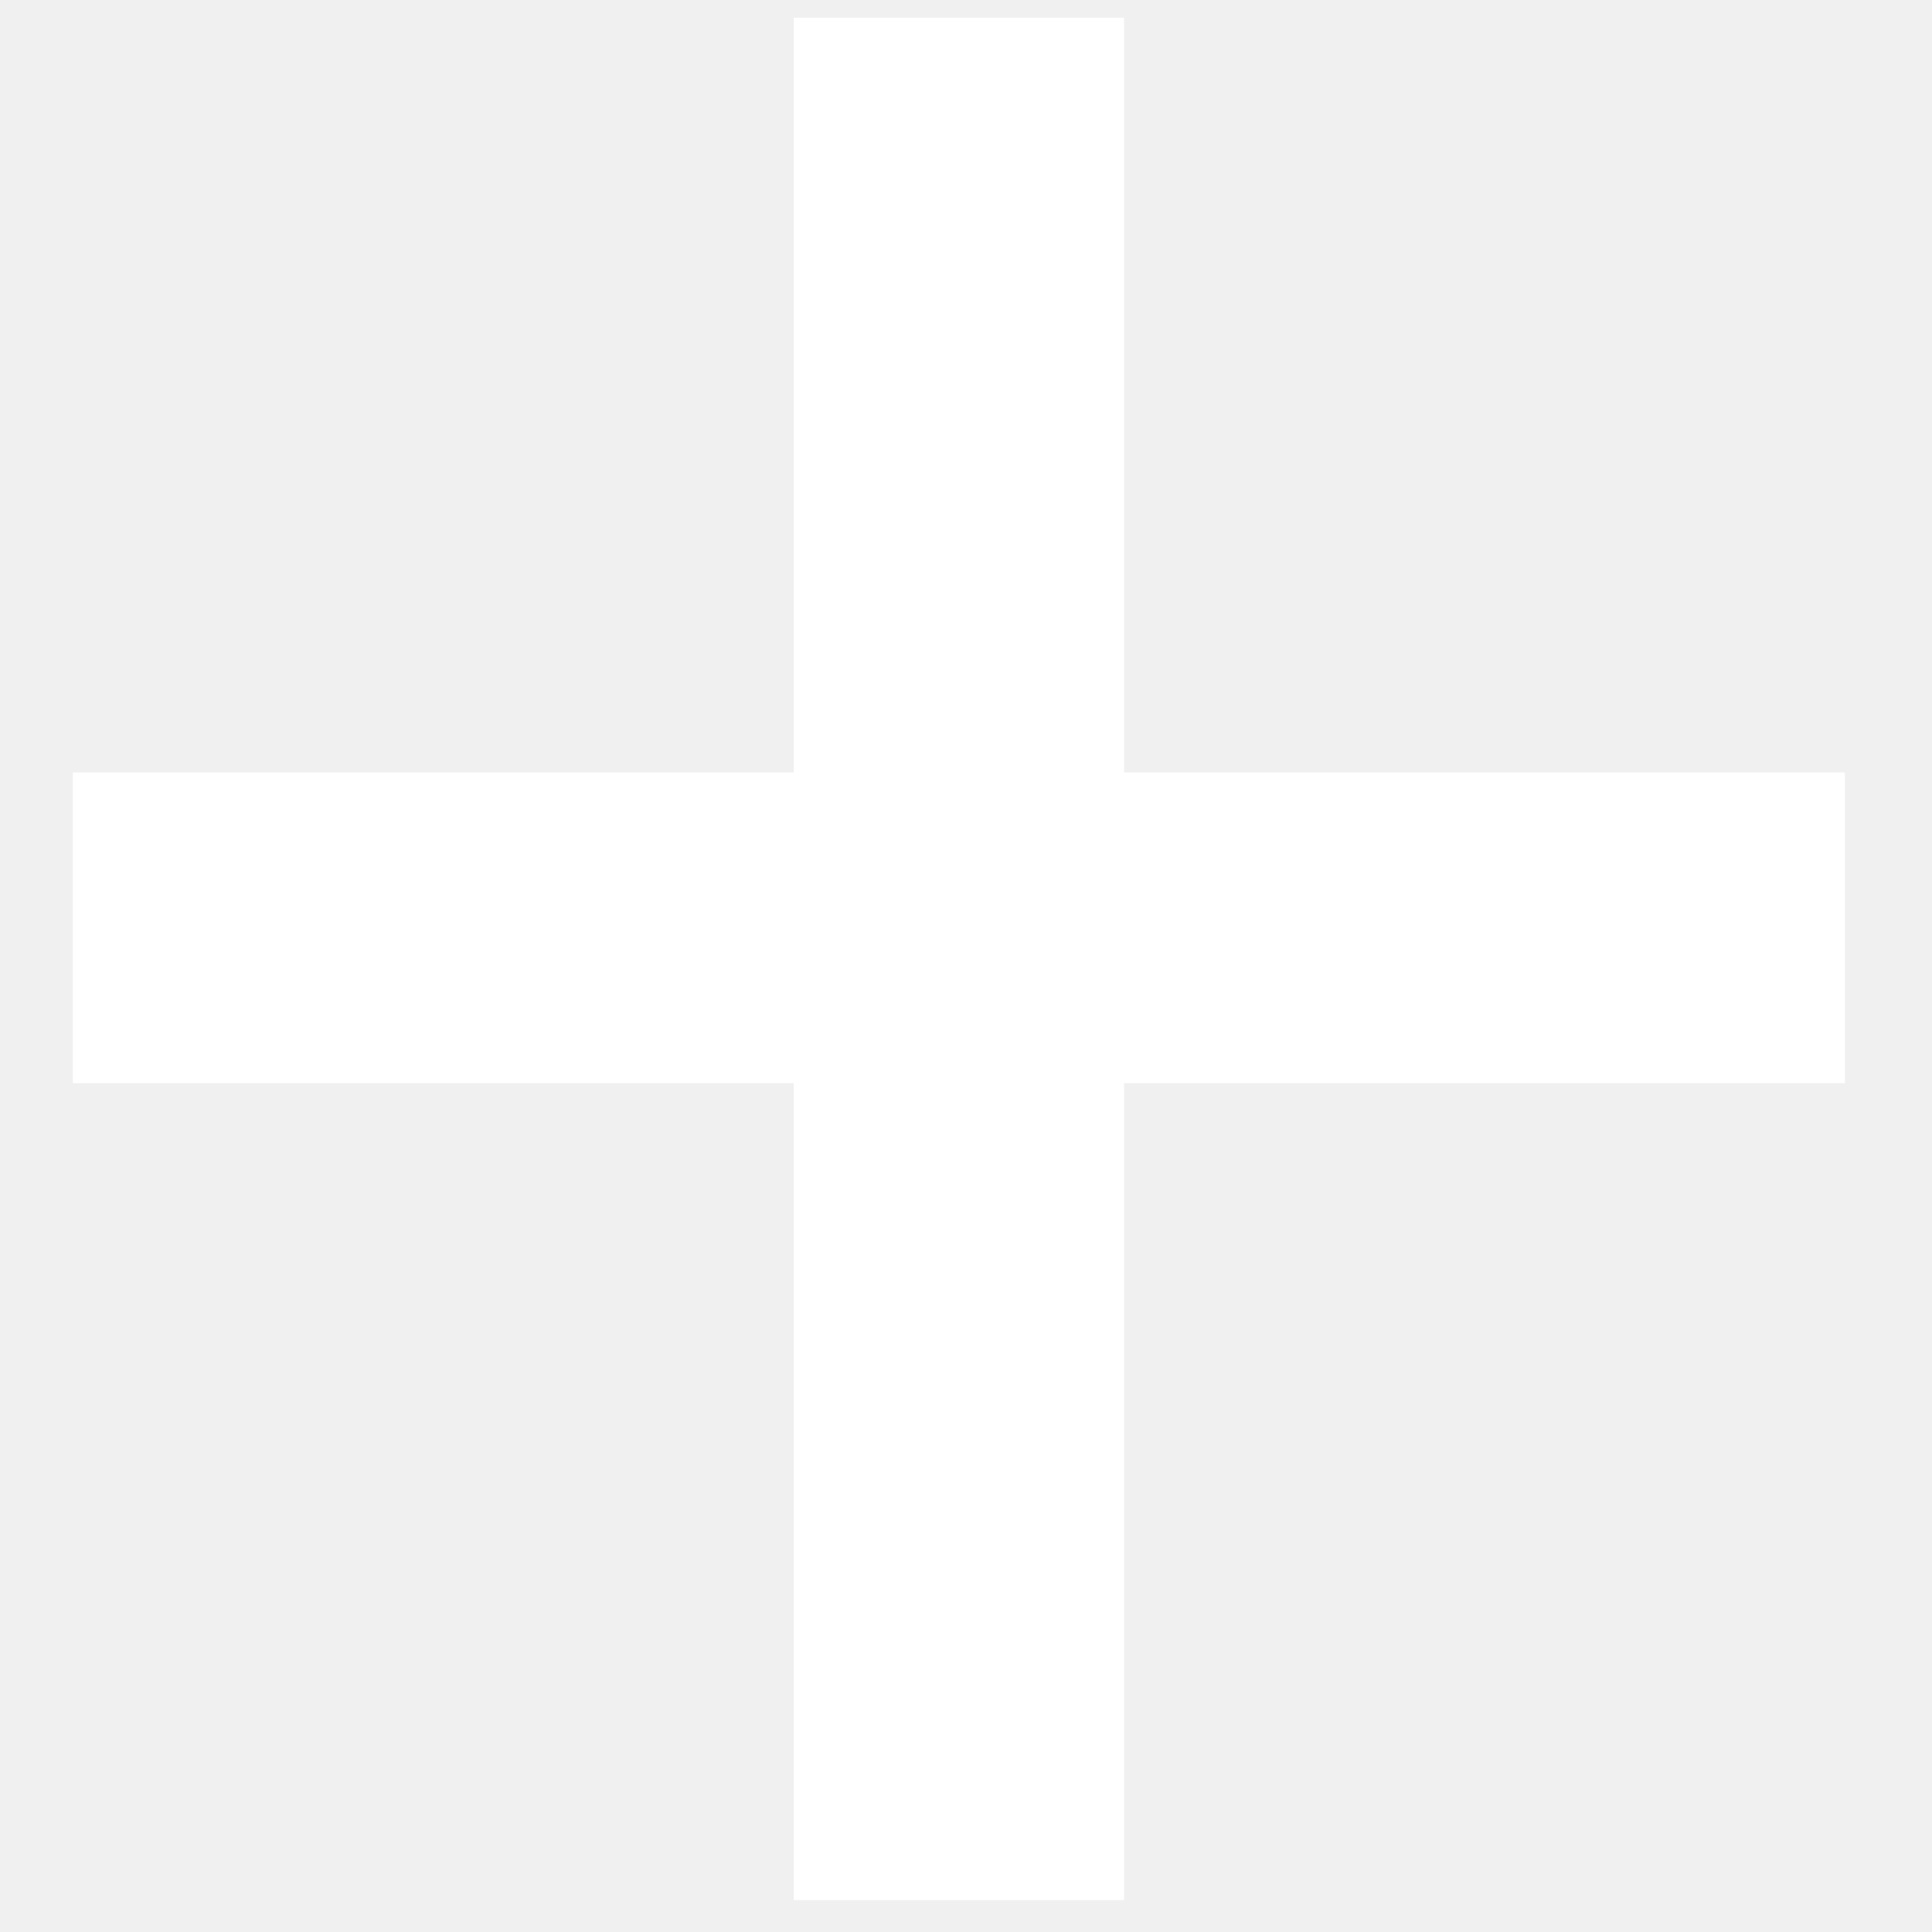
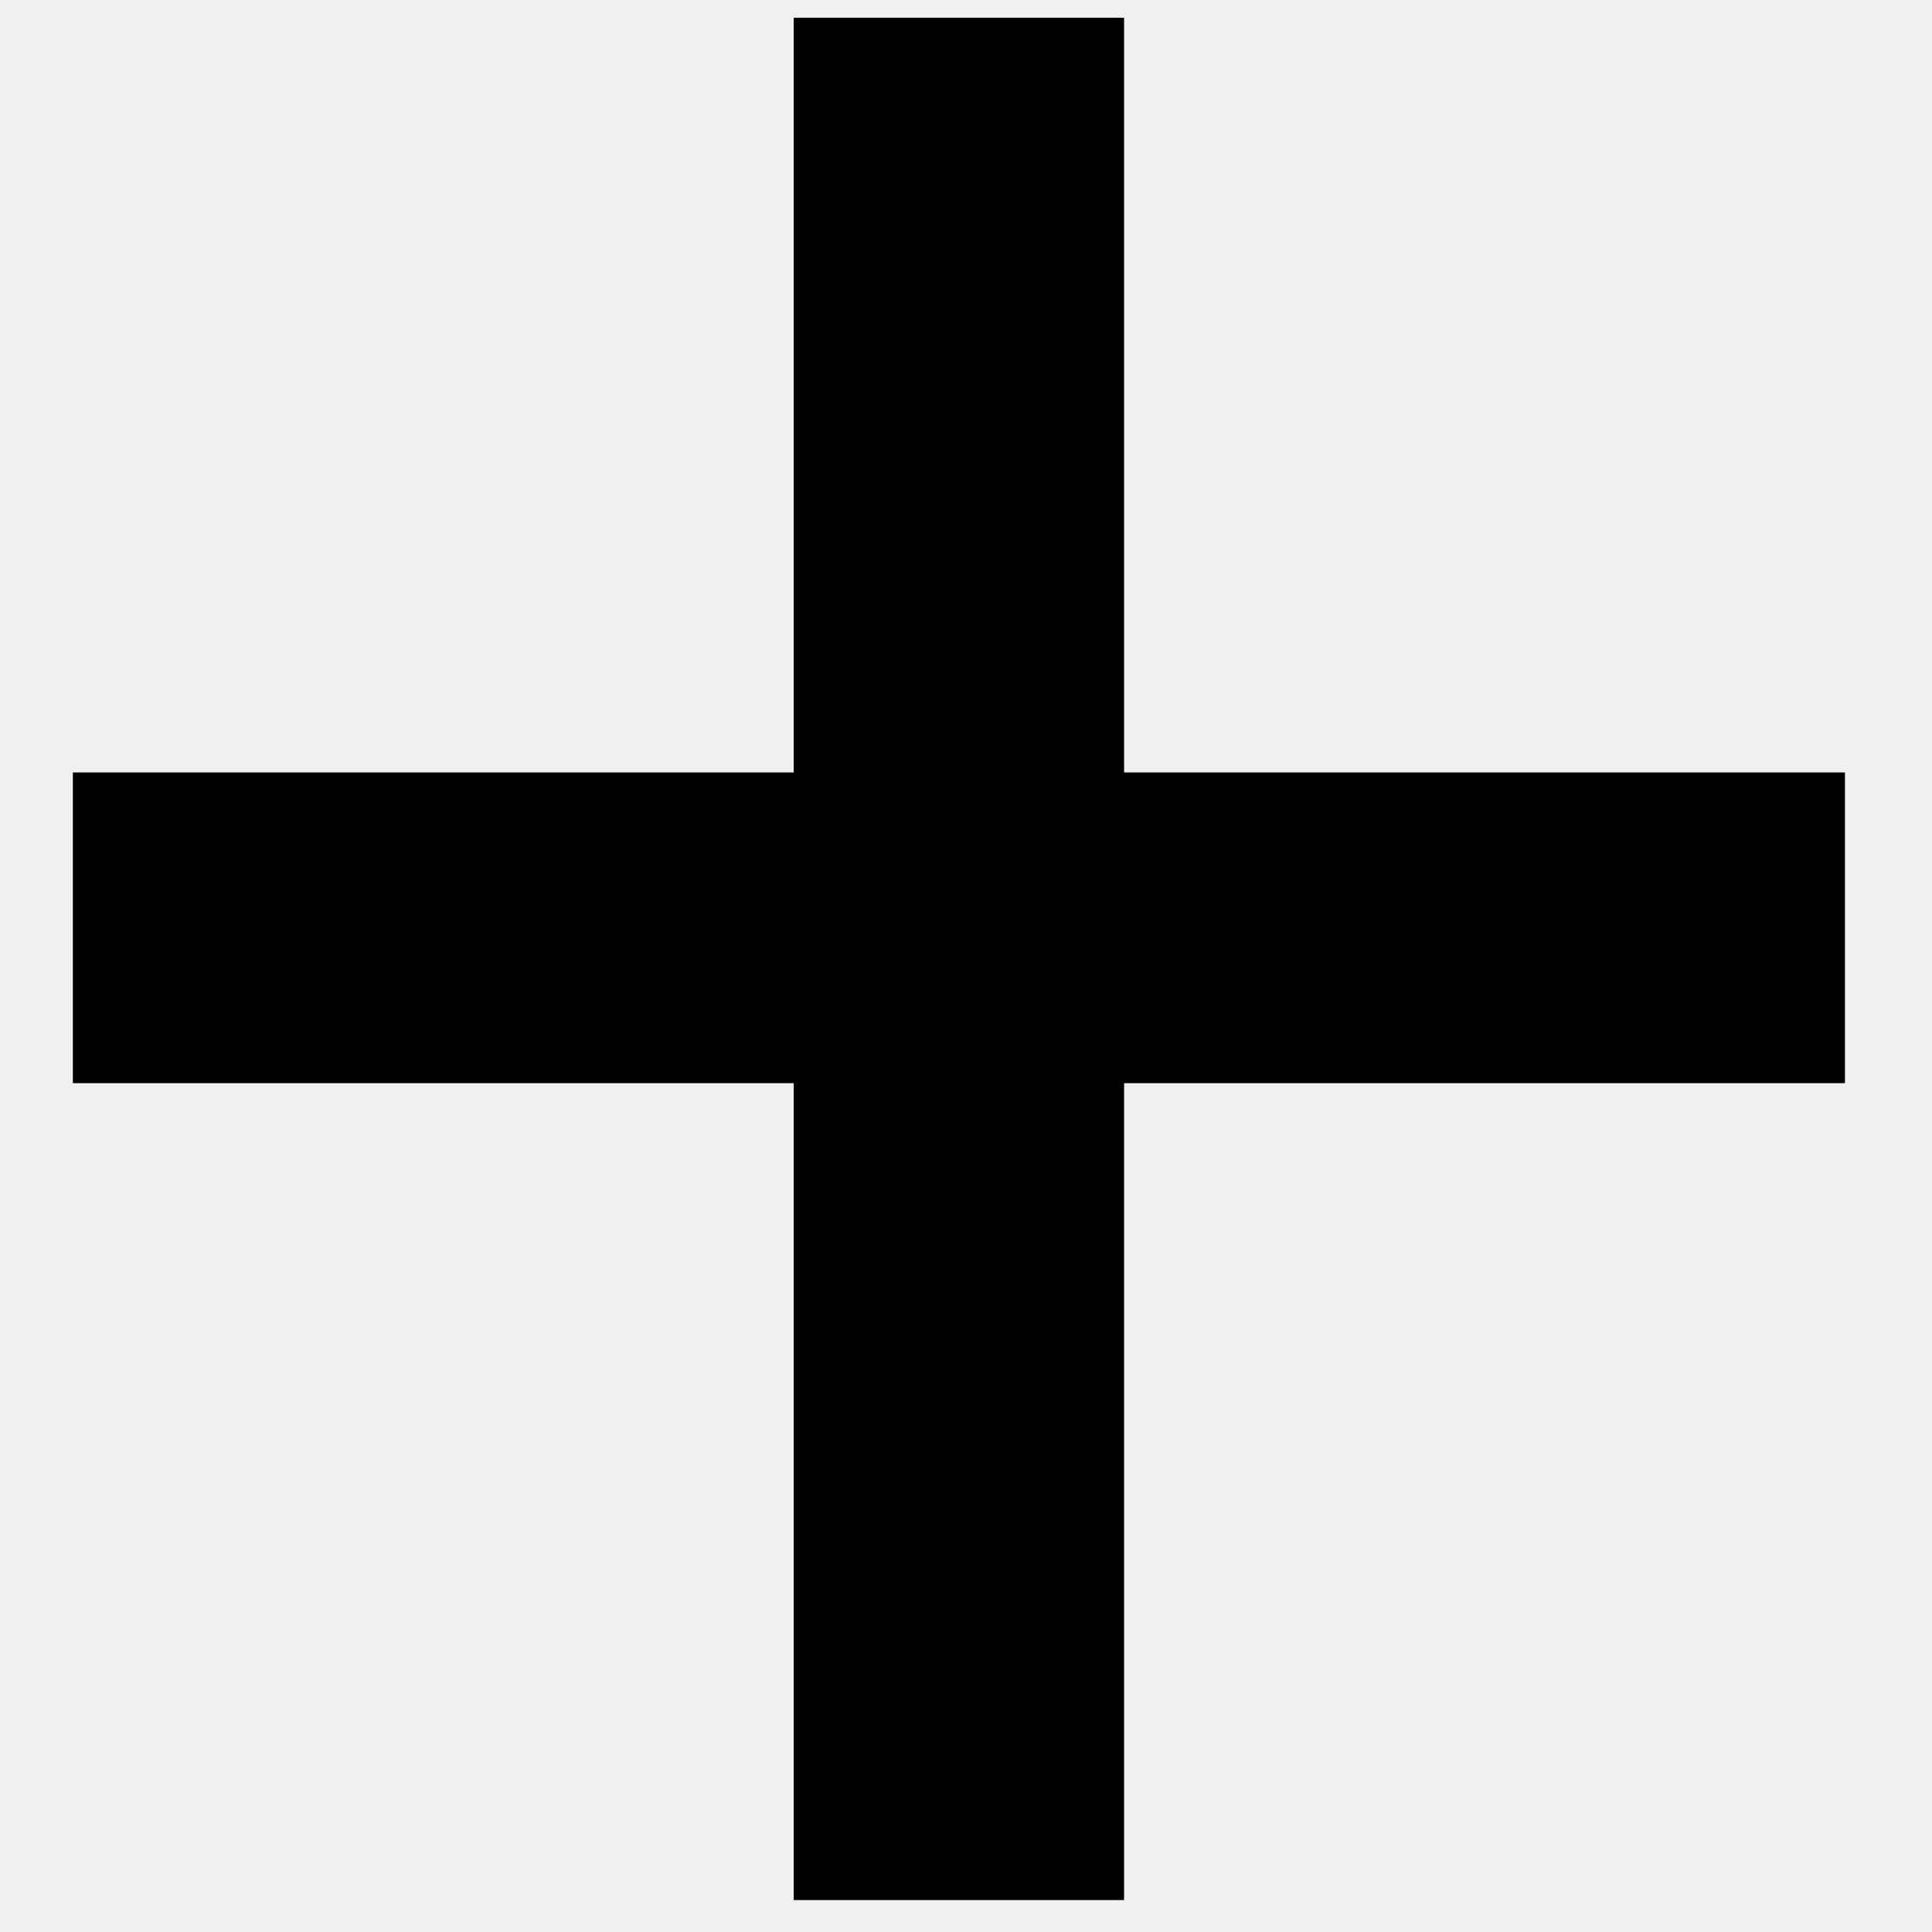
<svg xmlns="http://www.w3.org/2000/svg" width="17" height="17" viewBox="0 0 17 17" fill="none">
-   <path d="M9.891 6.797H16.234V9.531H9.891V16.719H6.984V9.531H0.641V6.797H6.984V0.156H9.891V6.797Z" fill="white" />
+   <path d="M9.891 6.797H16.234V9.531H9.891V16.719H6.984V9.531H0.641V6.797H6.984V0.156H9.891V6.797Z" fill="black" />
</svg>
